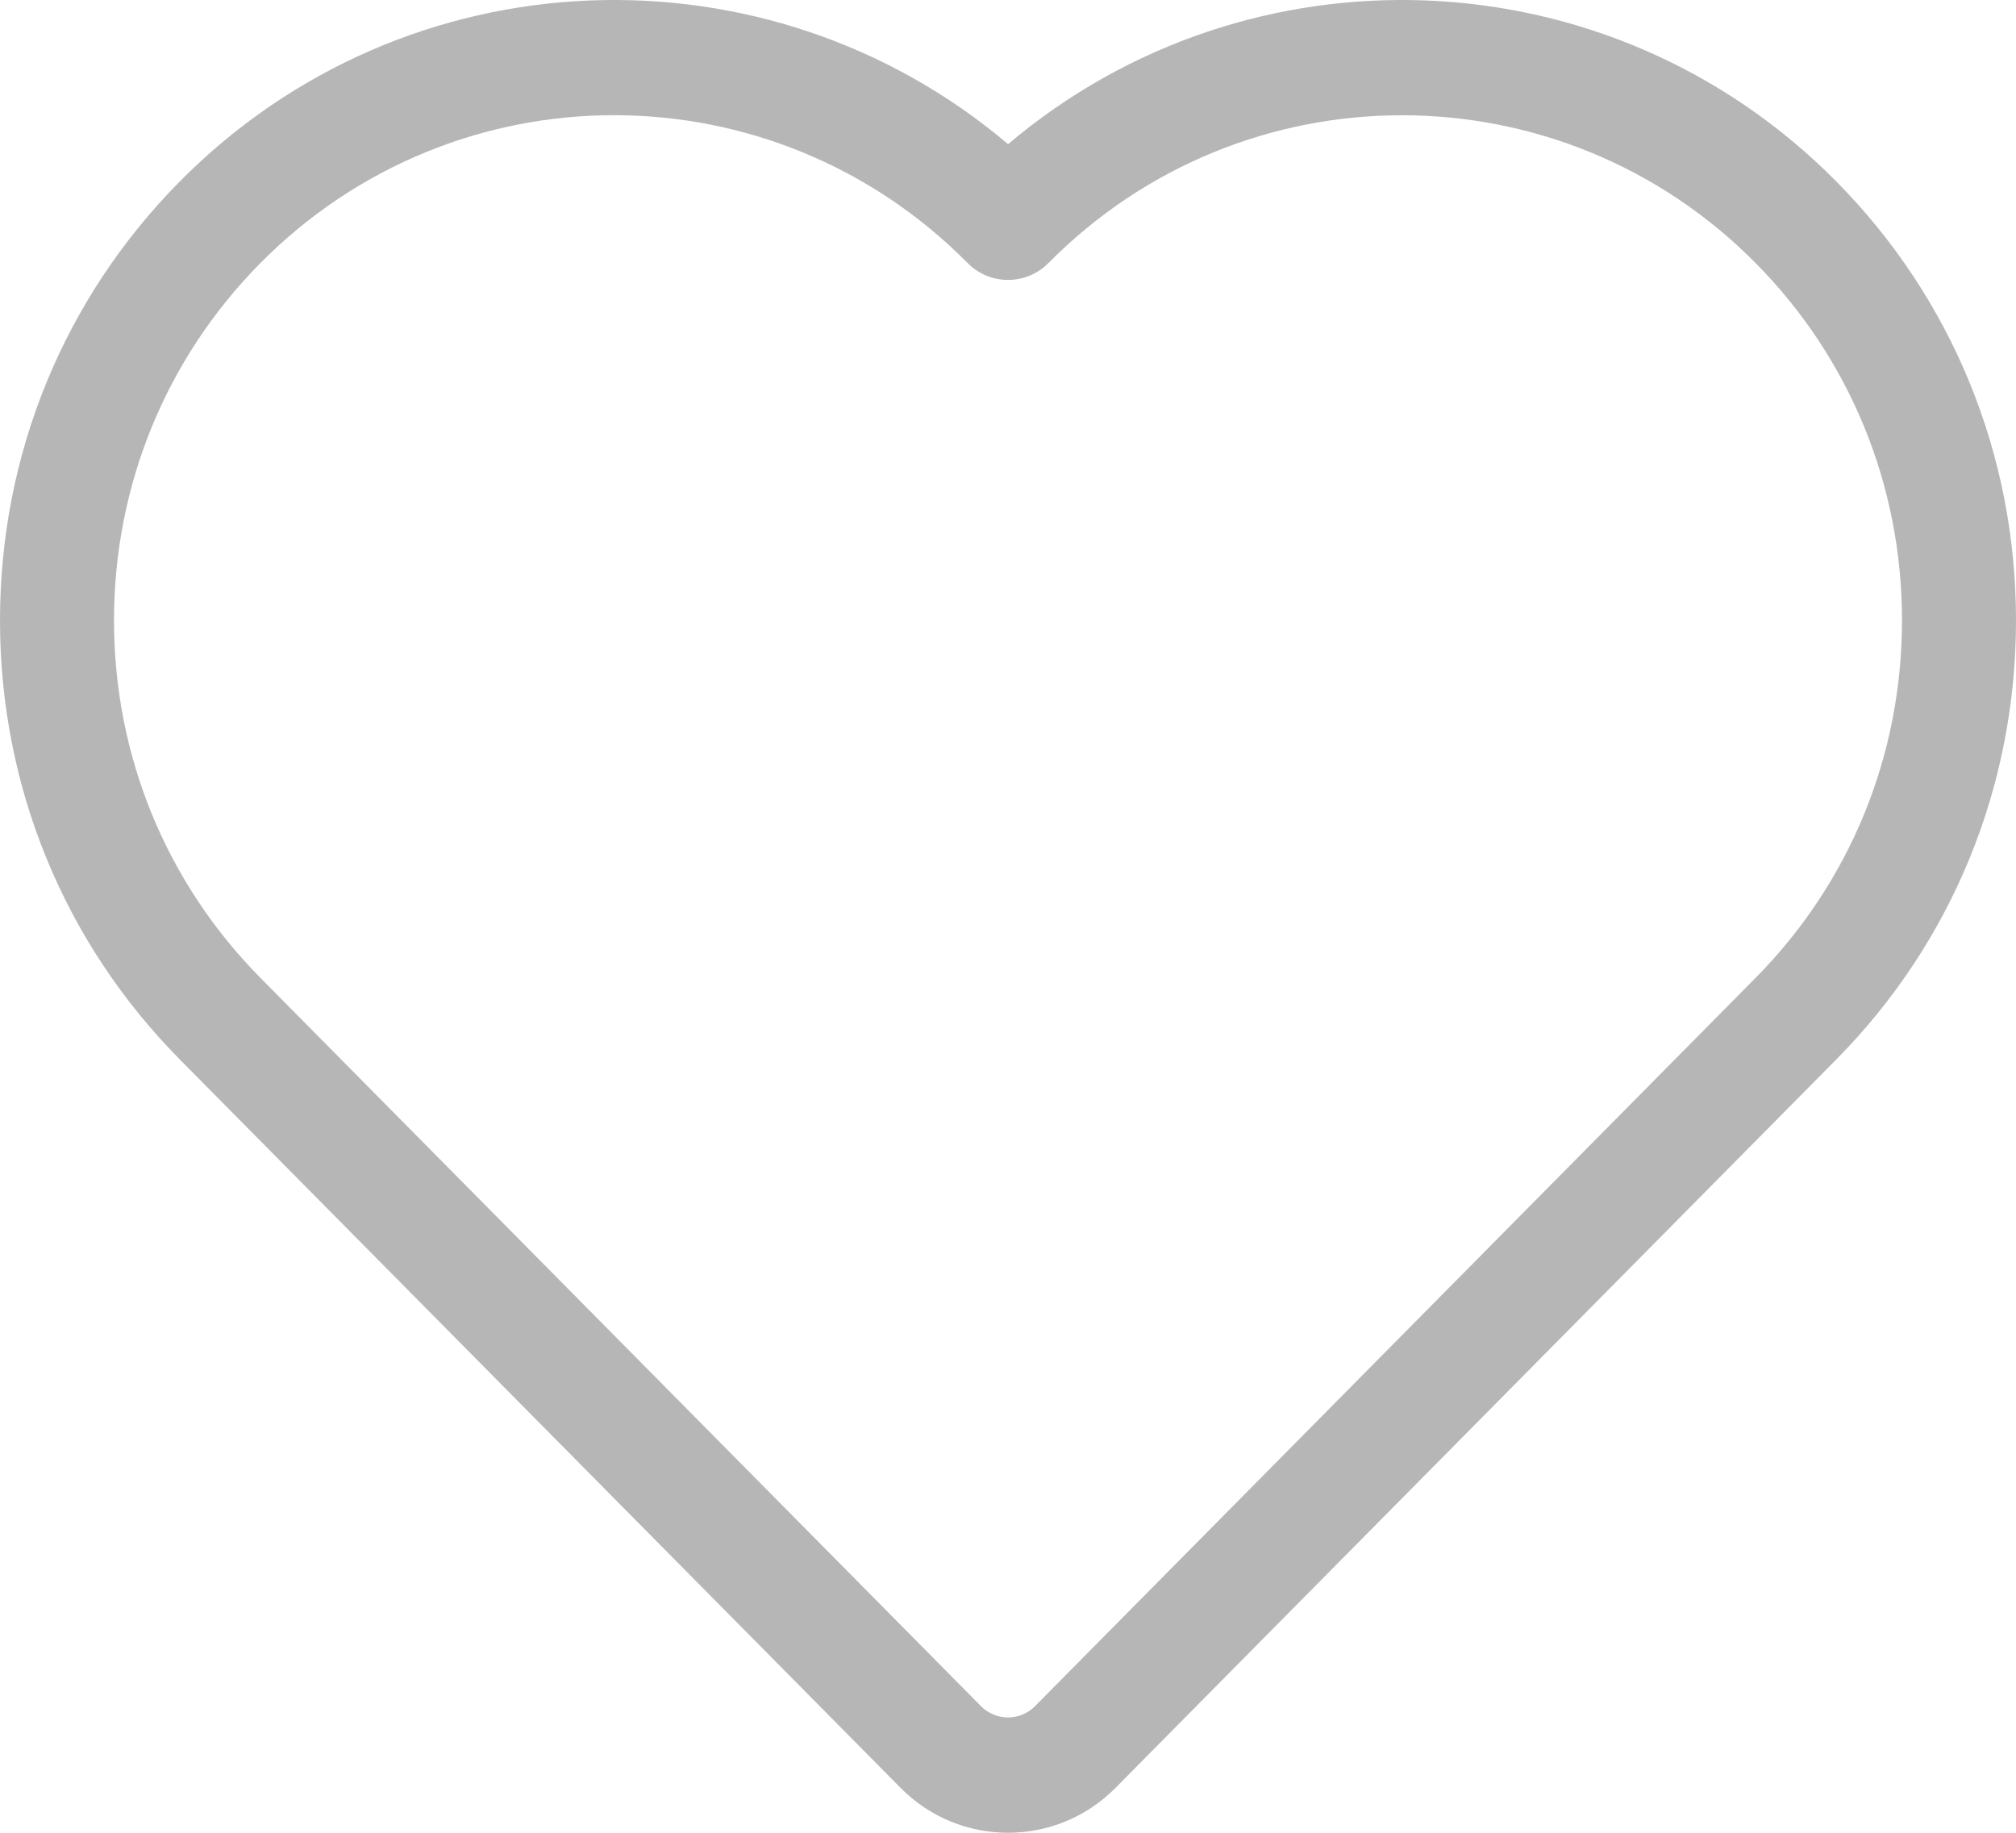
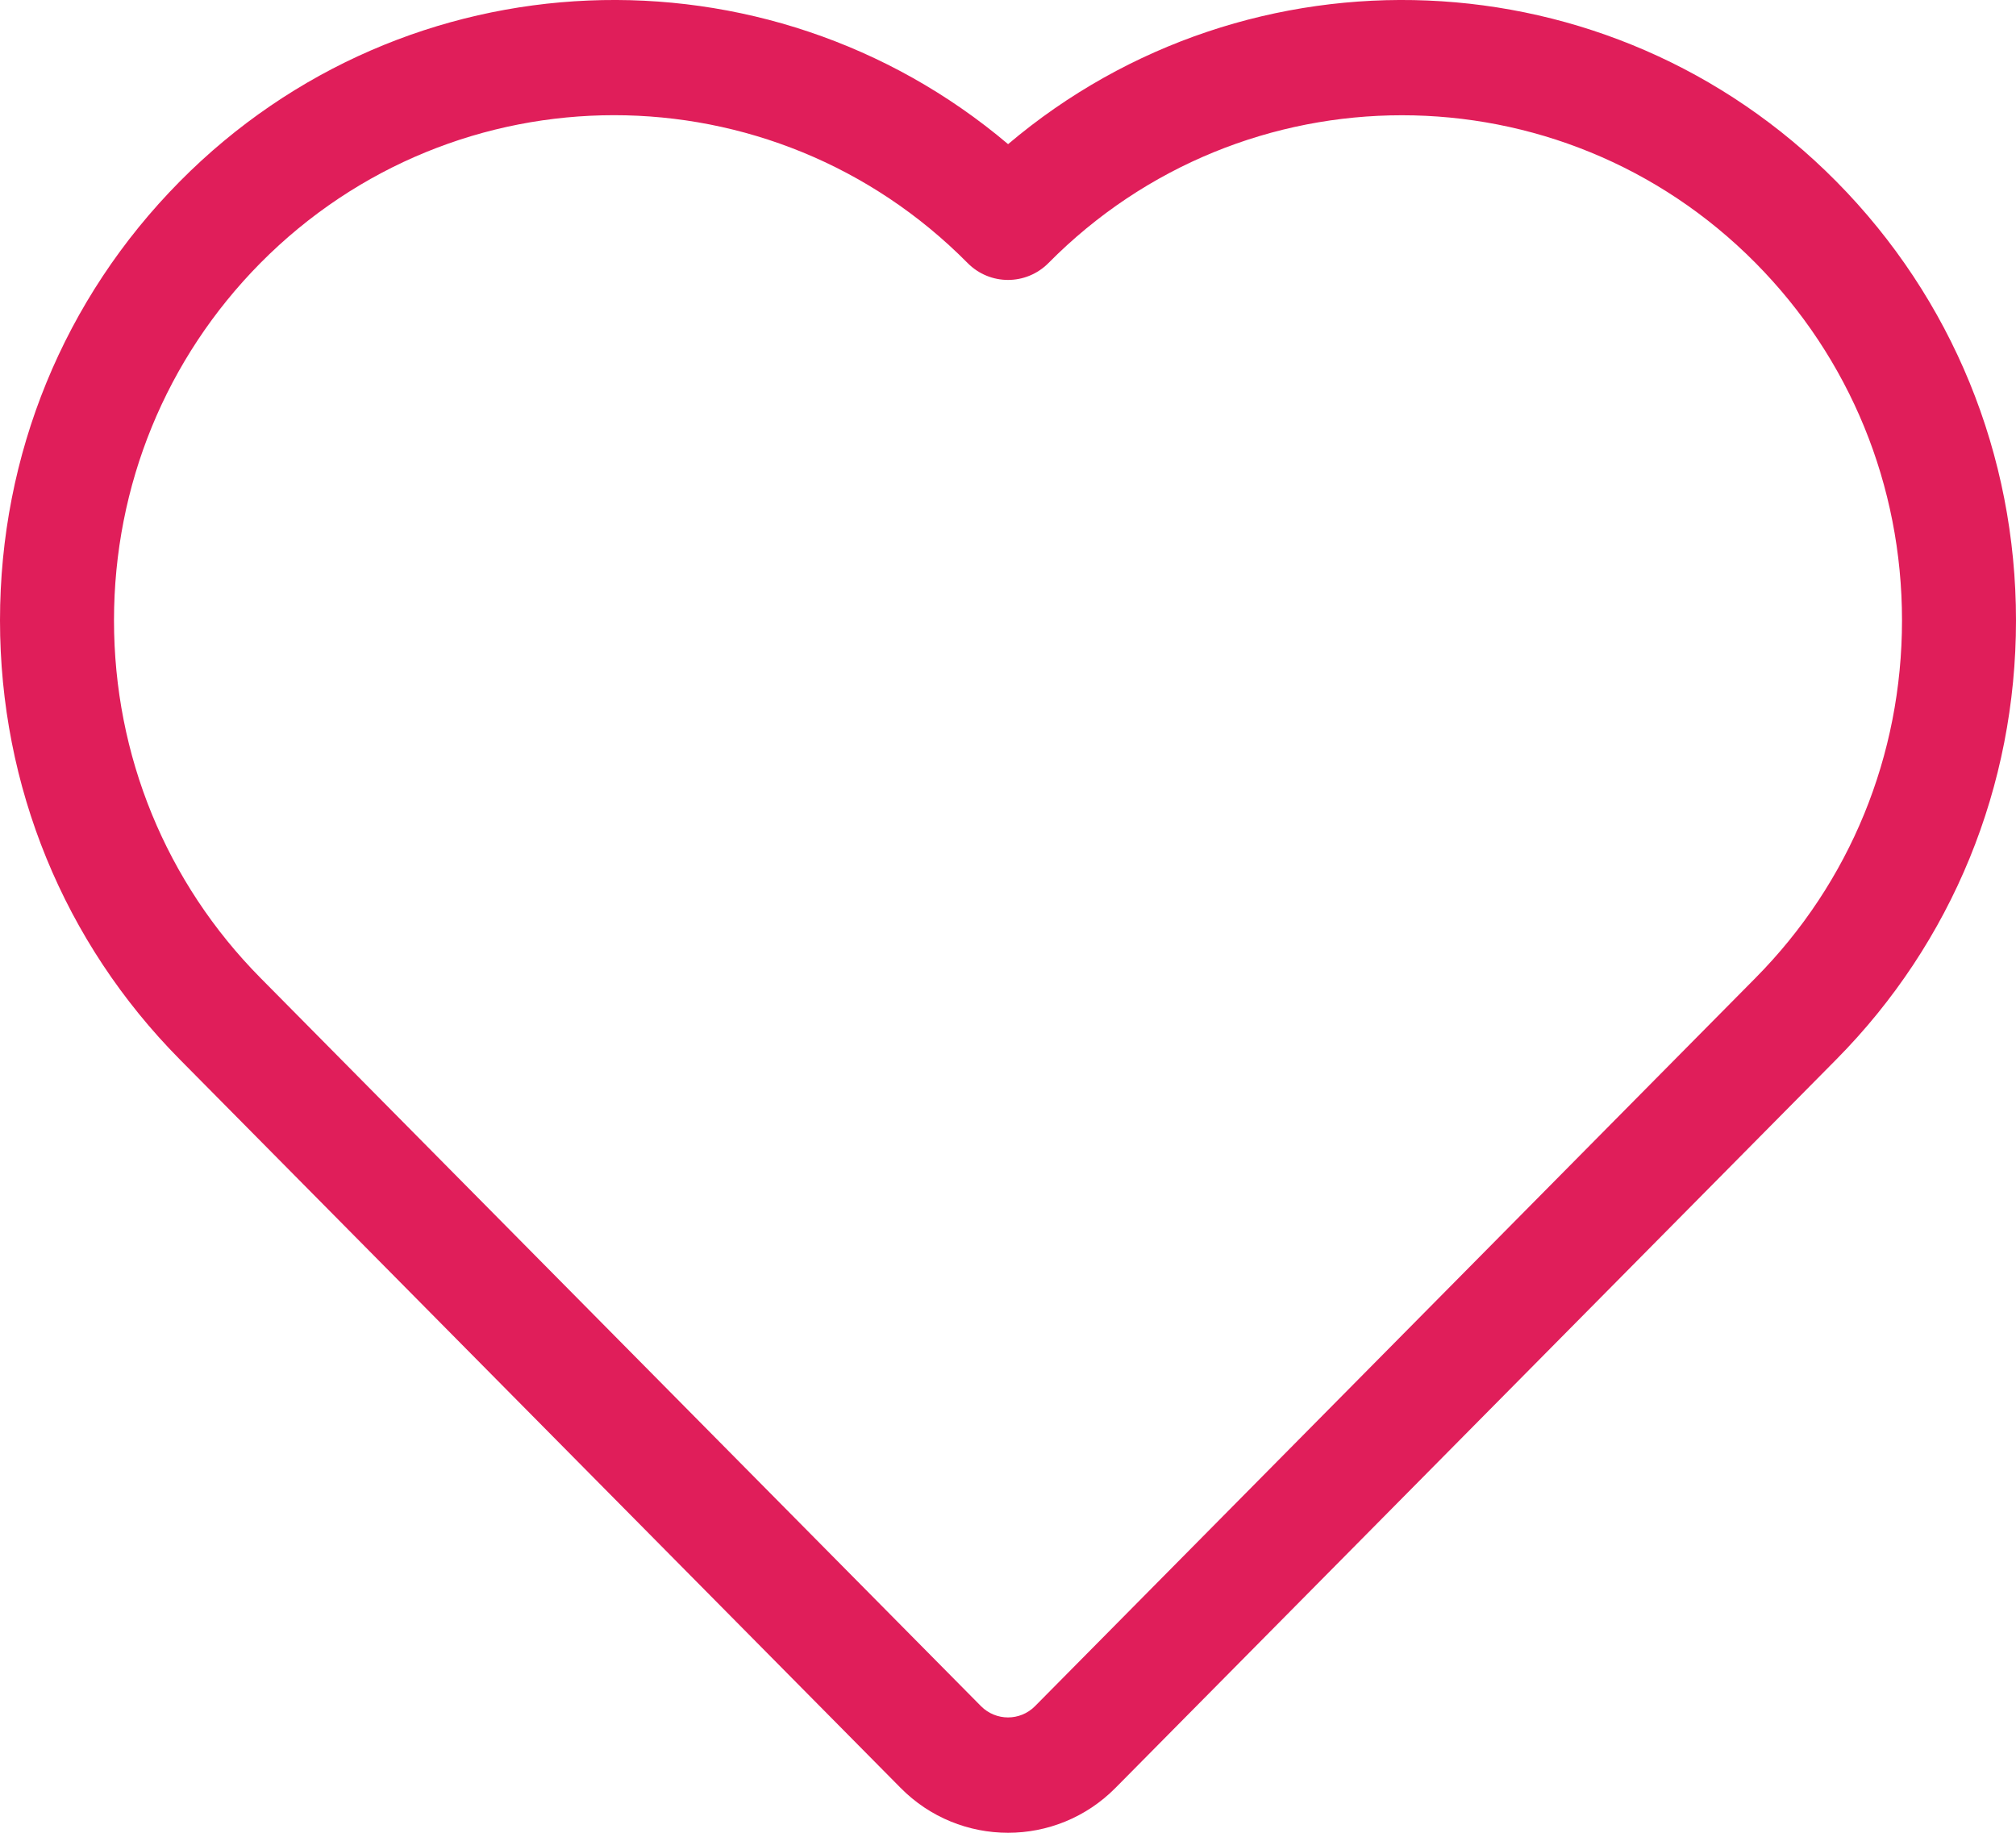
<svg xmlns="http://www.w3.org/2000/svg" width="22" height="20" viewBox="0 0 22 20" fill="none">
-   <path fill-rule="evenodd" clip-rule="evenodd" d="M19.159 10.67L11.294 18.619C11.132 18.782 10.869 18.782 10.706 18.619L2.841 10.67C1.812 9.629 1.244 8.244 1.244 6.77C1.244 5.297 1.812 3.912 2.841 2.871C3.906 1.796 5.303 1.257 6.701 1.257C8.099 1.257 9.496 1.796 10.56 2.871C10.803 3.116 11.197 3.116 11.441 2.871C13.568 0.72 17.03 0.72 19.159 2.871C20.188 3.911 20.756 5.296 20.756 6.77C20.756 8.244 20.188 9.63 19.159 10.67ZM20.039 1.98C17.569 -0.516 13.631 -0.653 11.001 1.573C8.37 -0.653 4.433 -0.516 1.962 1.98C0.696 3.26 0 4.96 0 6.77C0 8.58 0.696 10.281 1.962 11.561L9.827 19.509C10.149 19.836 10.575 20 11.001 20C11.426 20 11.851 19.836 12.174 19.509L20.039 11.561C21.304 10.282 22 8.581 22 6.77C22 4.96 21.304 3.259 20.039 1.98Z" fill="#B6B6B6" />
+   <path fill-rule="evenodd" clip-rule="evenodd" d="M19.159 10.67L11.294 18.619C11.132 18.782 10.869 18.782 10.706 18.619L2.841 10.67C1.812 9.629 1.244 8.244 1.244 6.77C1.244 5.297 1.812 3.912 2.841 2.871C3.906 1.796 5.303 1.257 6.701 1.257C8.099 1.257 9.496 1.796 10.56 2.871C10.803 3.116 11.197 3.116 11.441 2.871C13.568 0.72 17.03 0.72 19.159 2.871C20.188 3.911 20.756 5.296 20.756 6.77C20.756 8.244 20.188 9.63 19.159 10.67ZM20.039 1.98C17.569 -0.516 13.631 -0.653 11.001 1.573C8.37 -0.653 4.433 -0.516 1.962 1.98C0.696 3.26 0 4.96 0 6.77C0 8.58 0.696 10.281 1.962 11.561L9.827 19.509C10.149 19.836 10.575 20 11.001 20C11.426 20 11.851 19.836 12.174 19.509L20.039 11.561C21.304 10.282 22 8.581 22 6.77C22 4.96 21.304 3.259 20.039 1.98Z" fill="#E01E5A" />
</svg>
